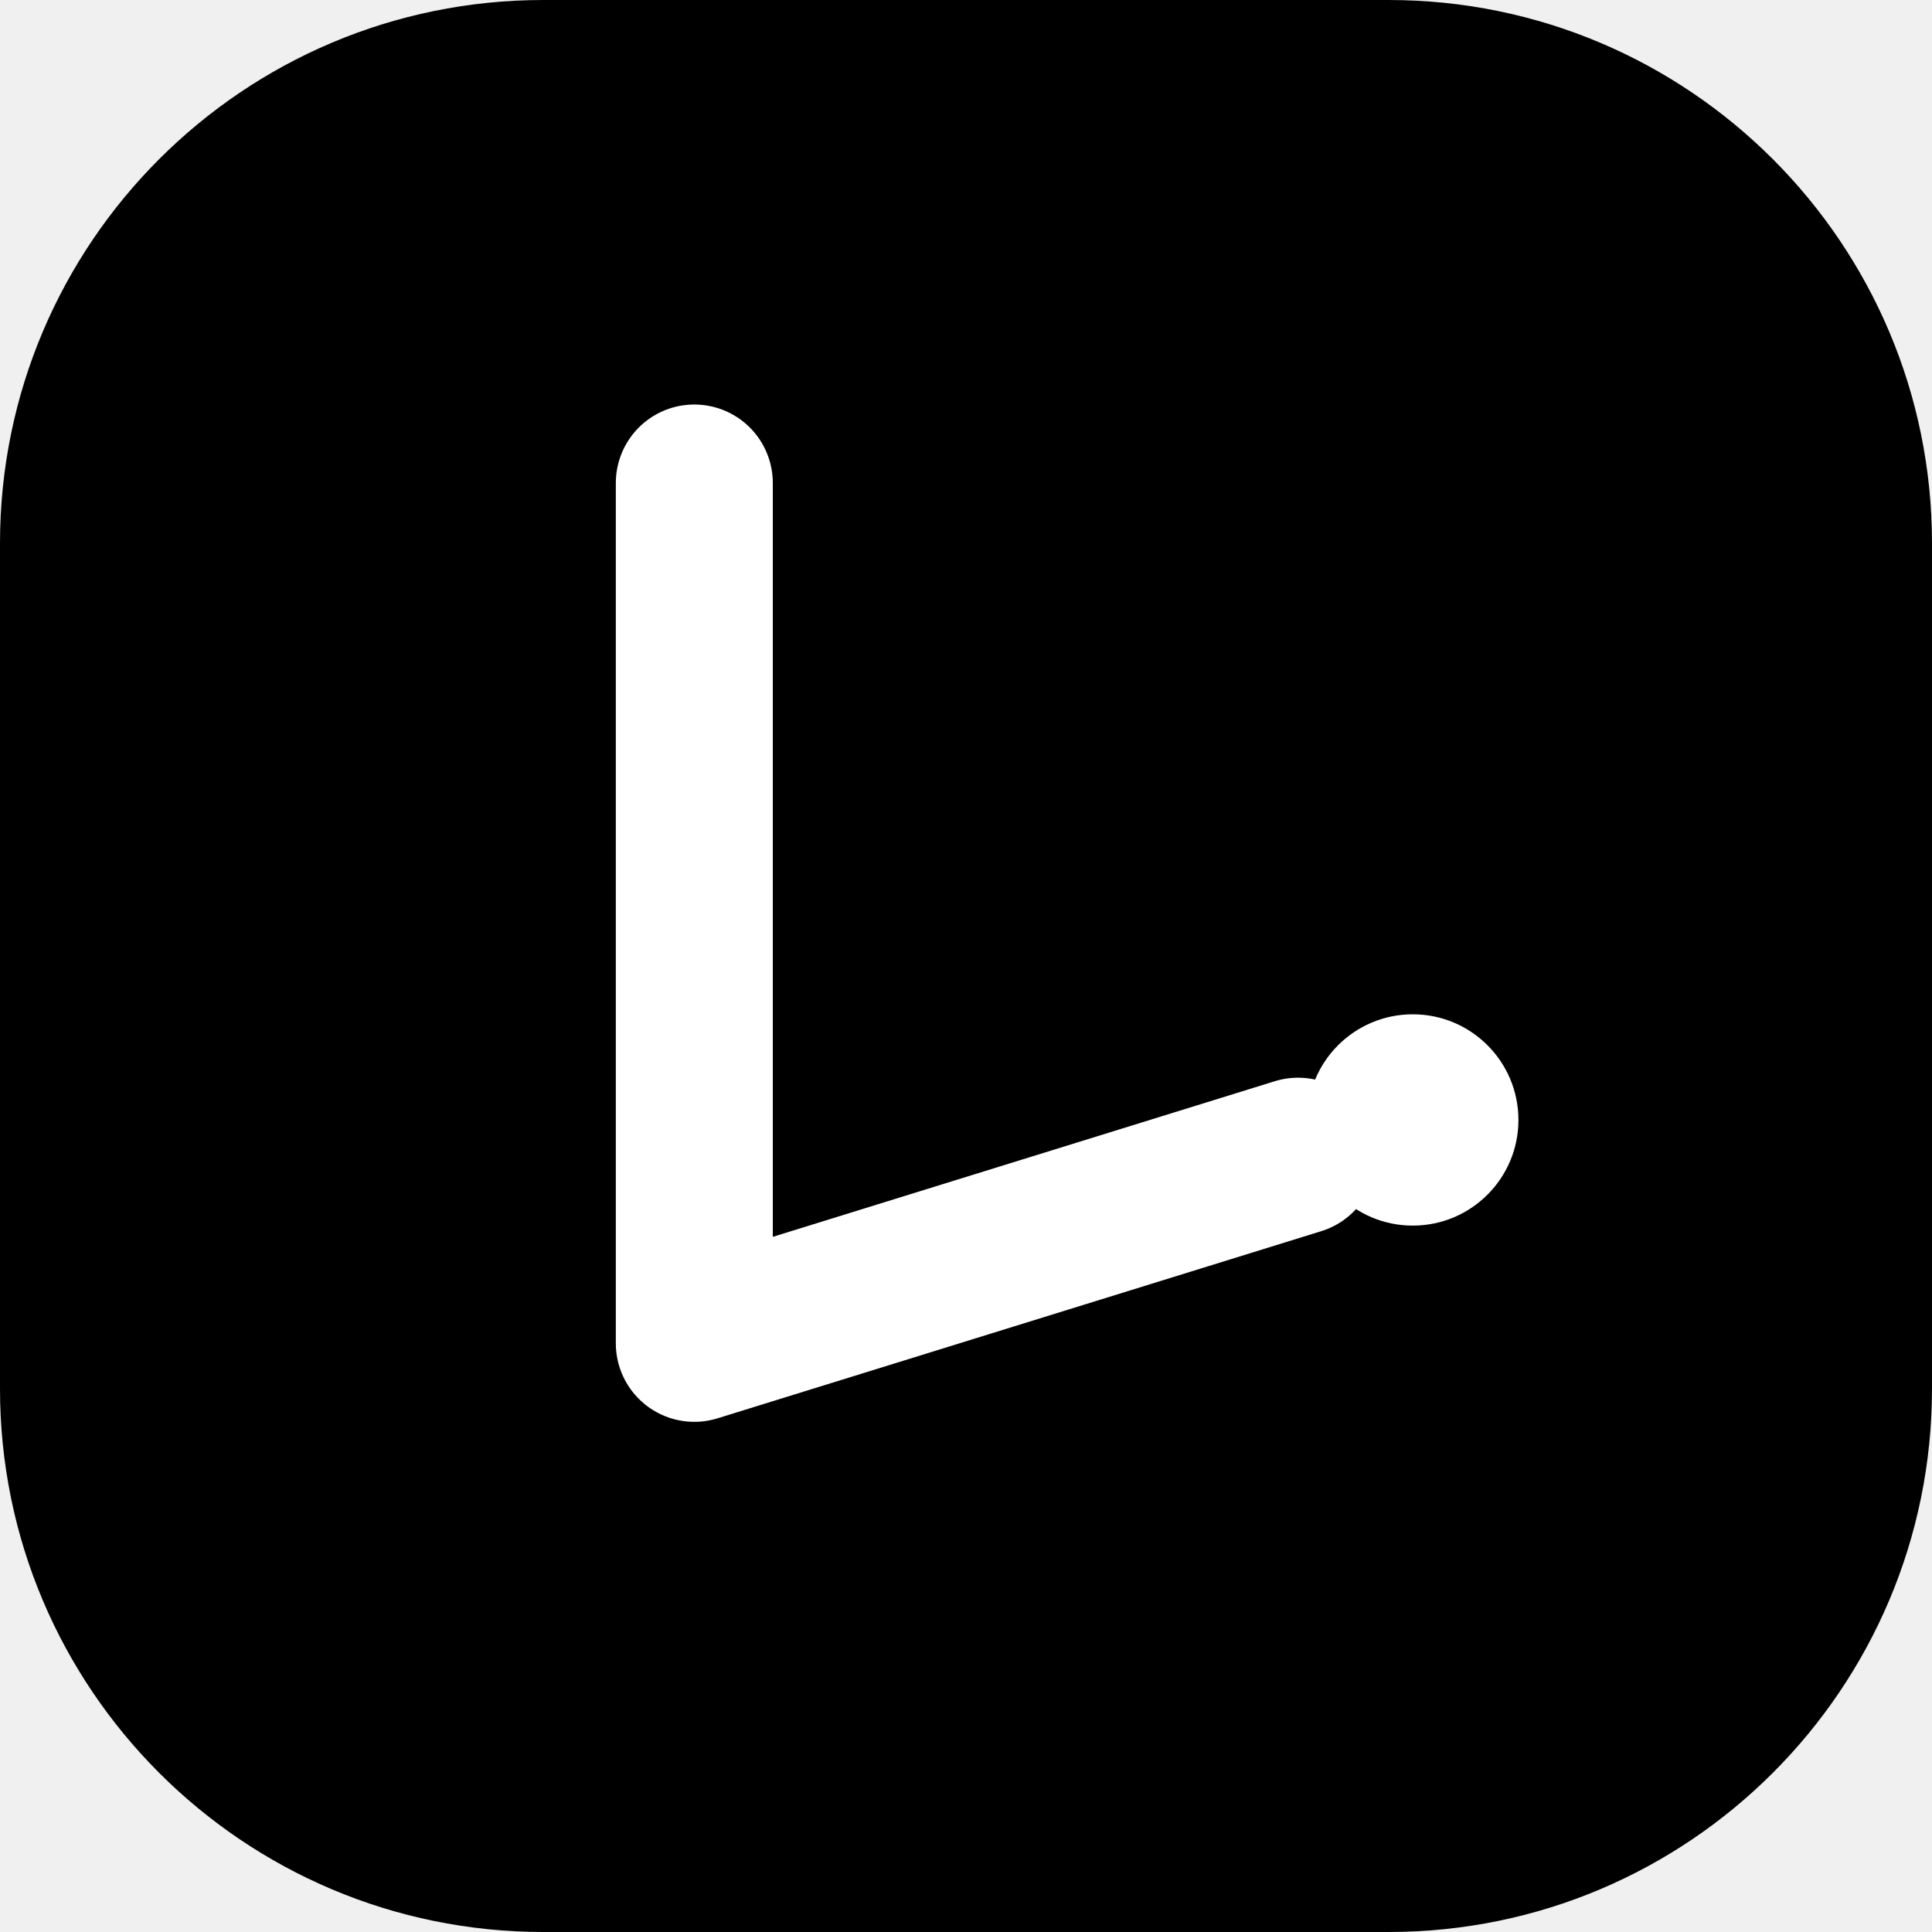
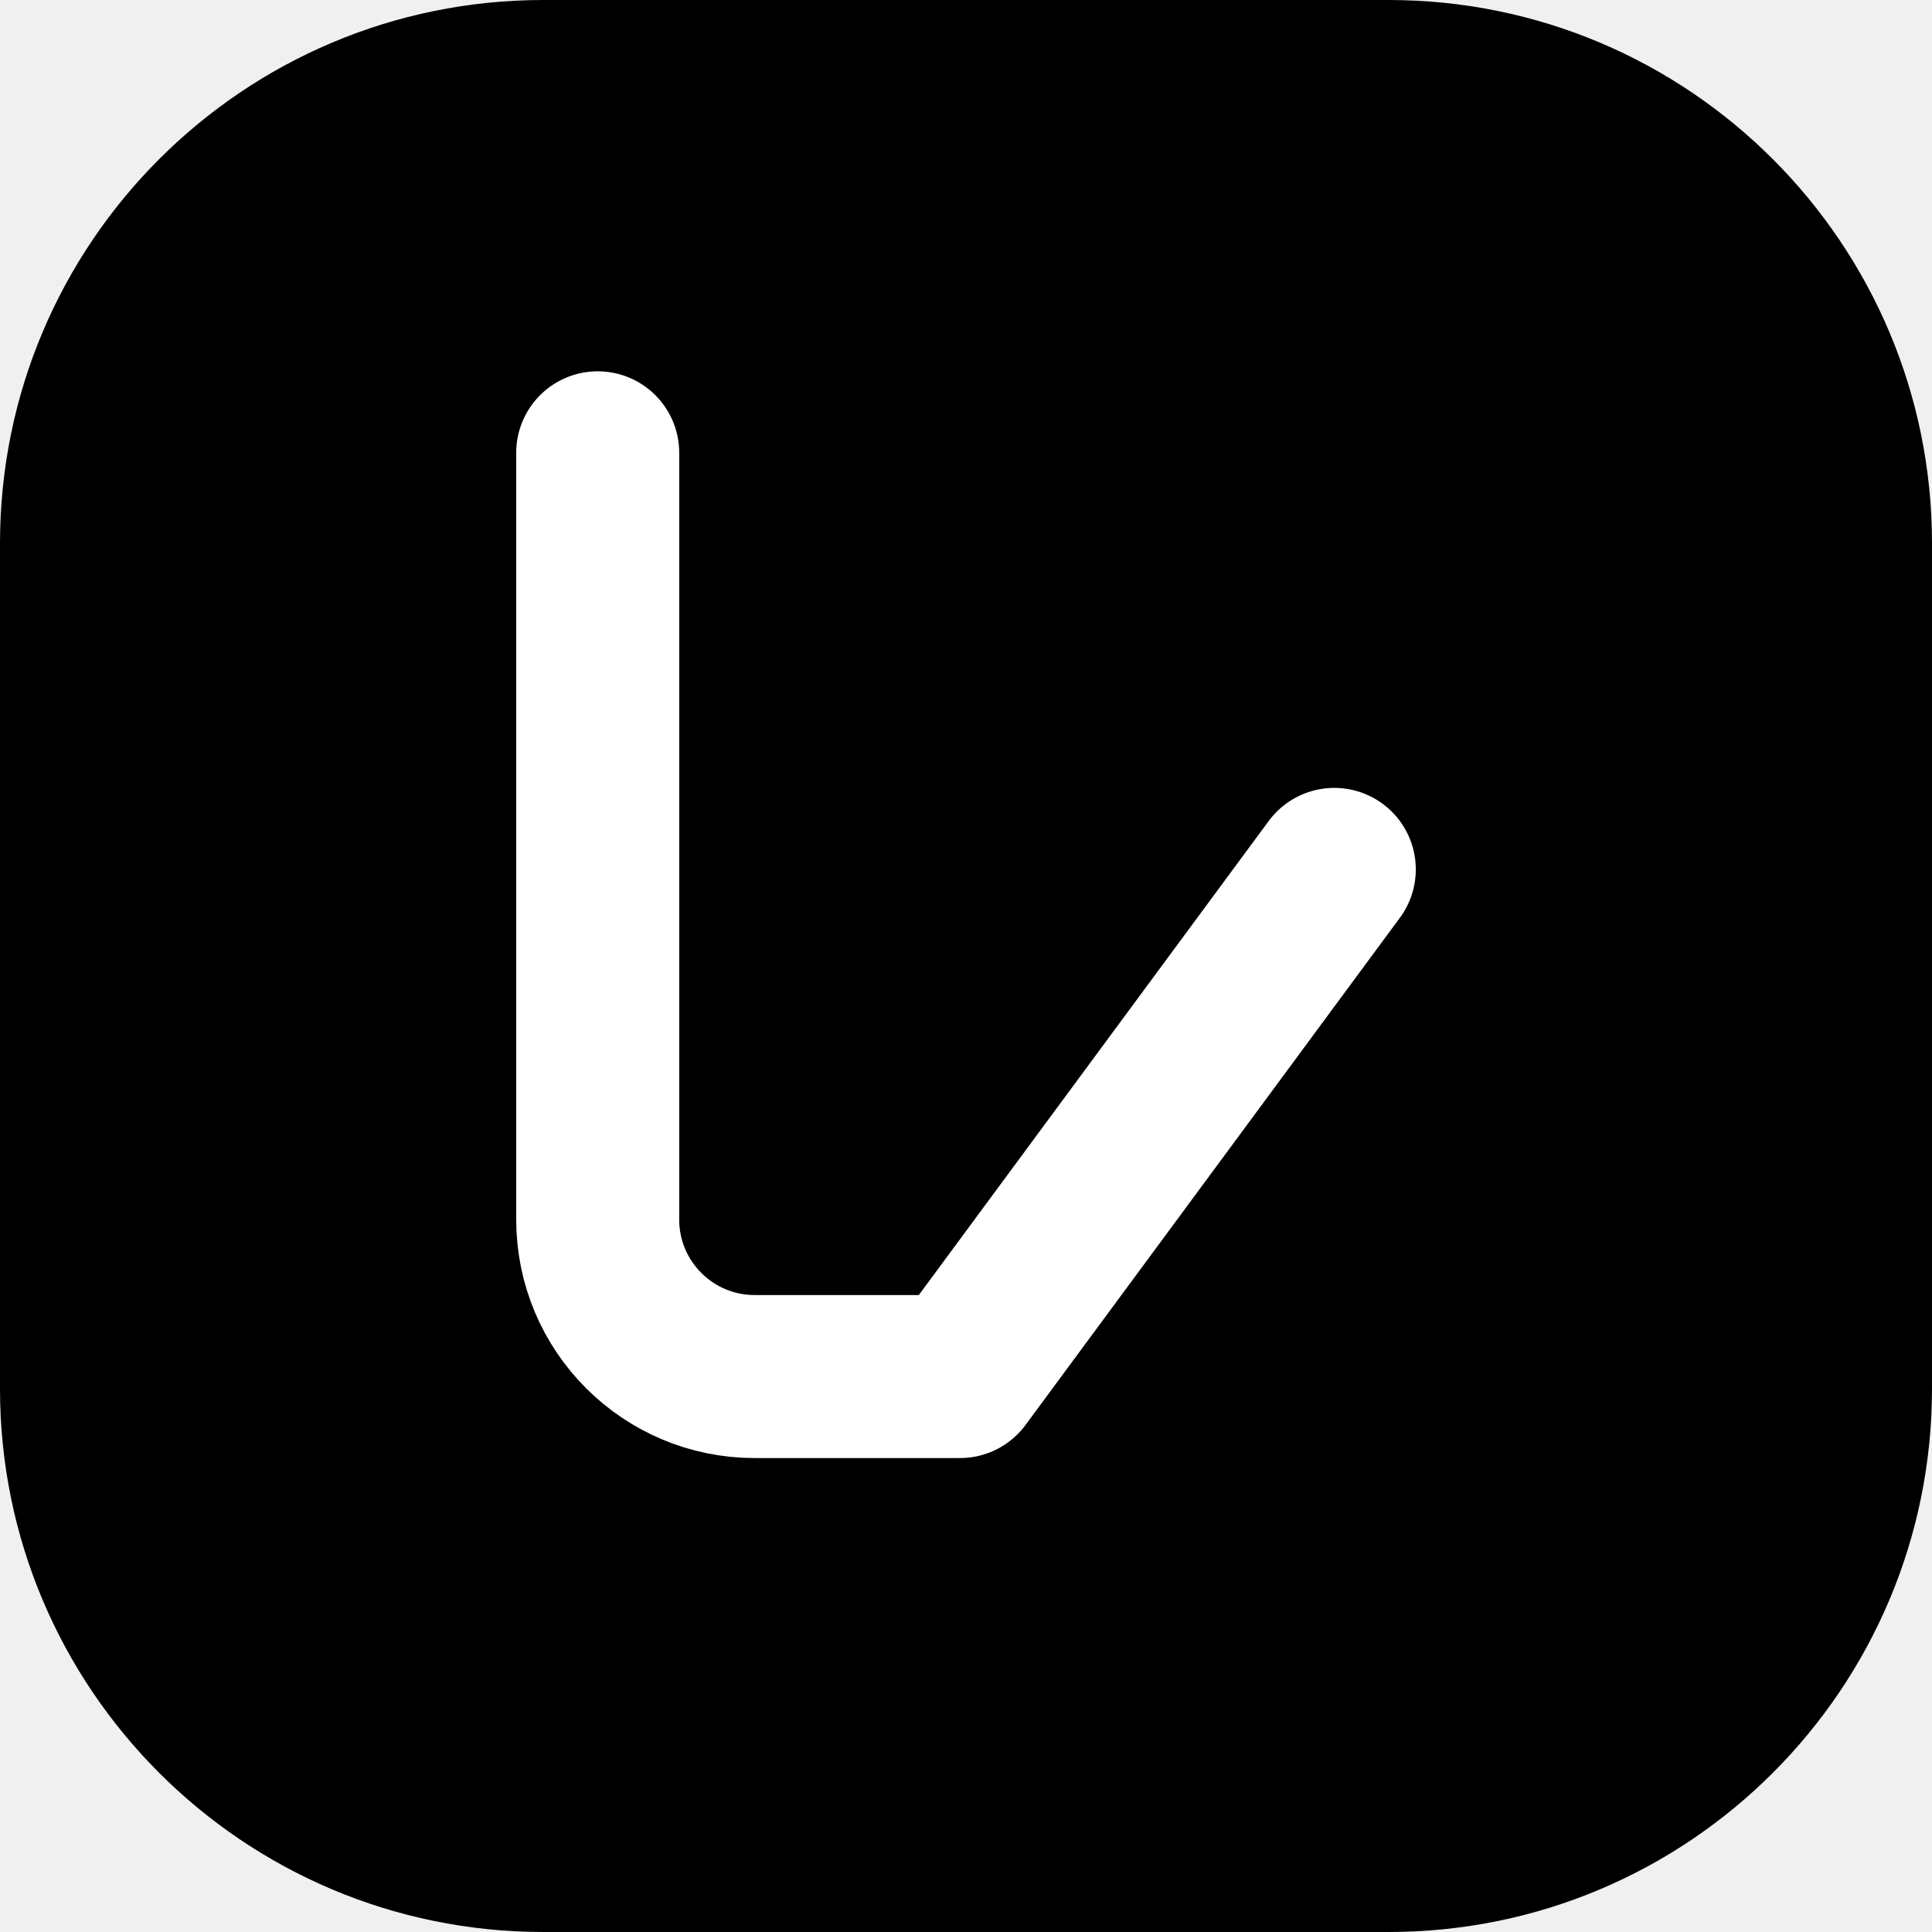
<svg xmlns="http://www.w3.org/2000/svg" viewBox="0 0 32 32" fill="none">
  <rect width="32" height="32" rx="9" fill="#000" />
-   <path d="M11.5 8v14.25l10-3.1" stroke="#fff" stroke-width="2.6" stroke-linecap="round" stroke-linejoin="round" />
-   <circle cx="23.4" cy="18.55" r="1.75" fill="#fff" />
+   <path d="M9.9 7.5v12.7a2.6 2.6 0 0 0 2.6 2.6h3.4l6.2-8.4" stroke="#fff" stroke-width="2.7" stroke-linecap="round" stroke-linejoin="round" />
</svg>
